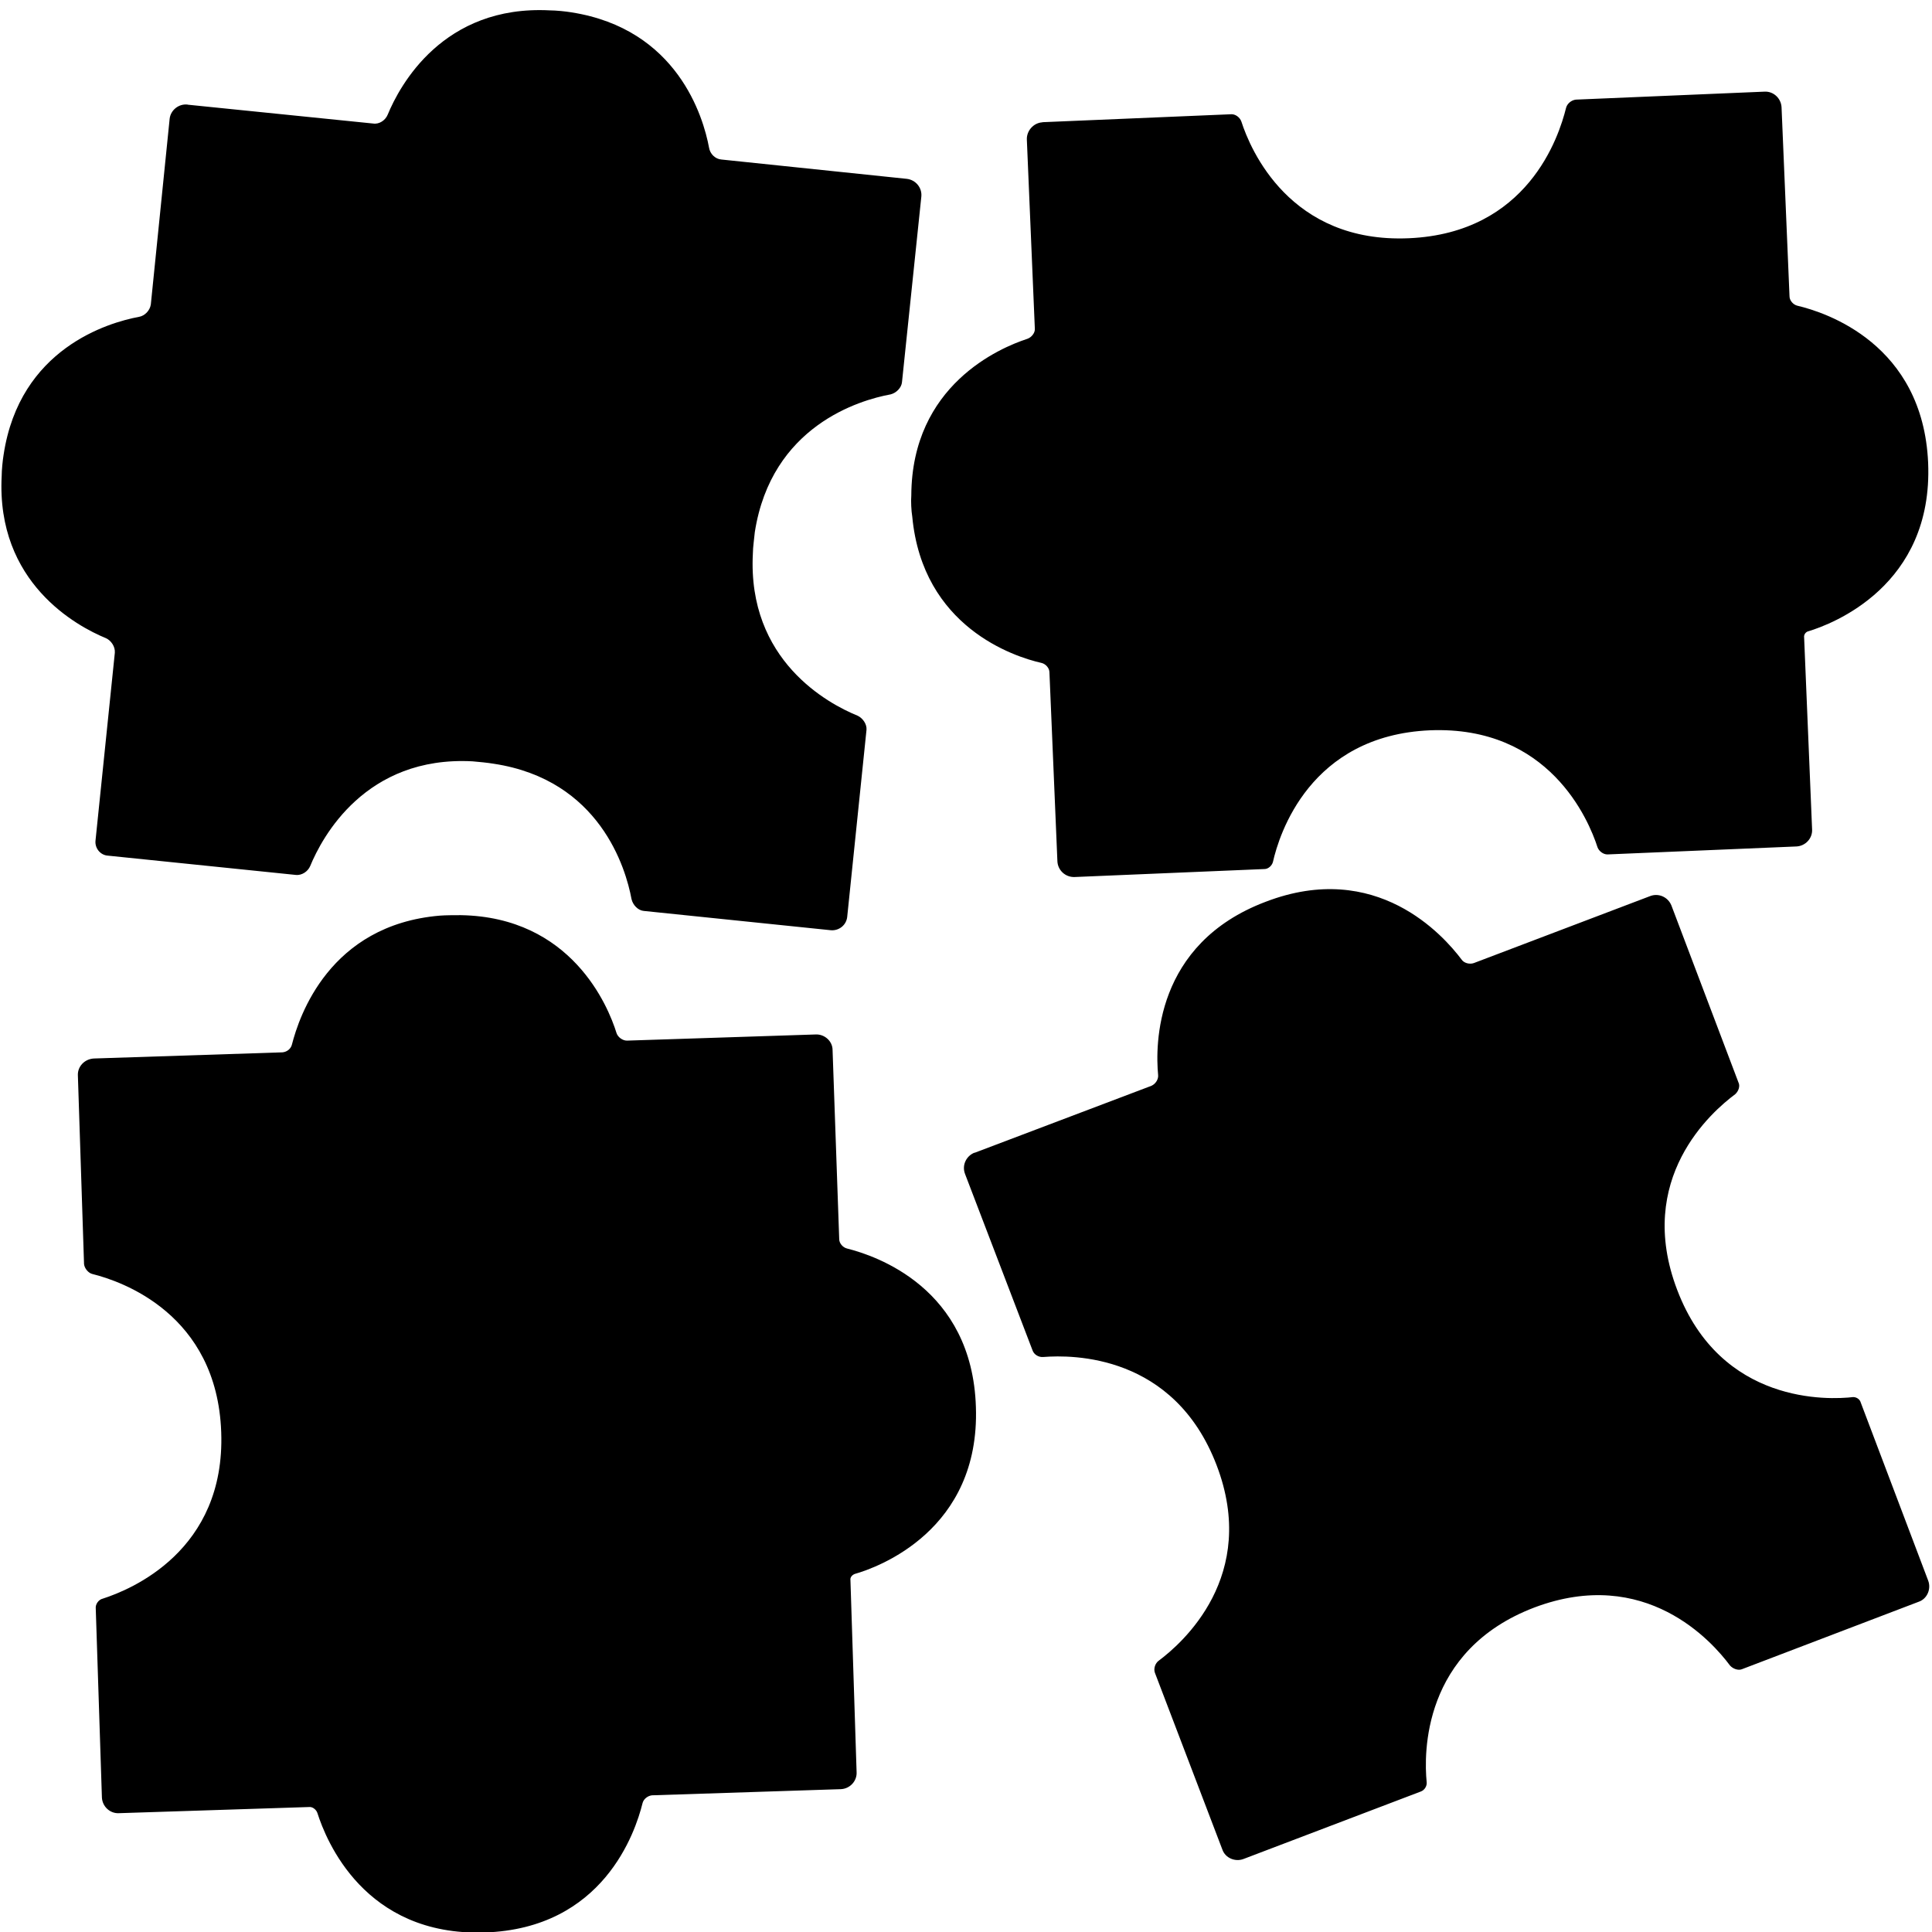
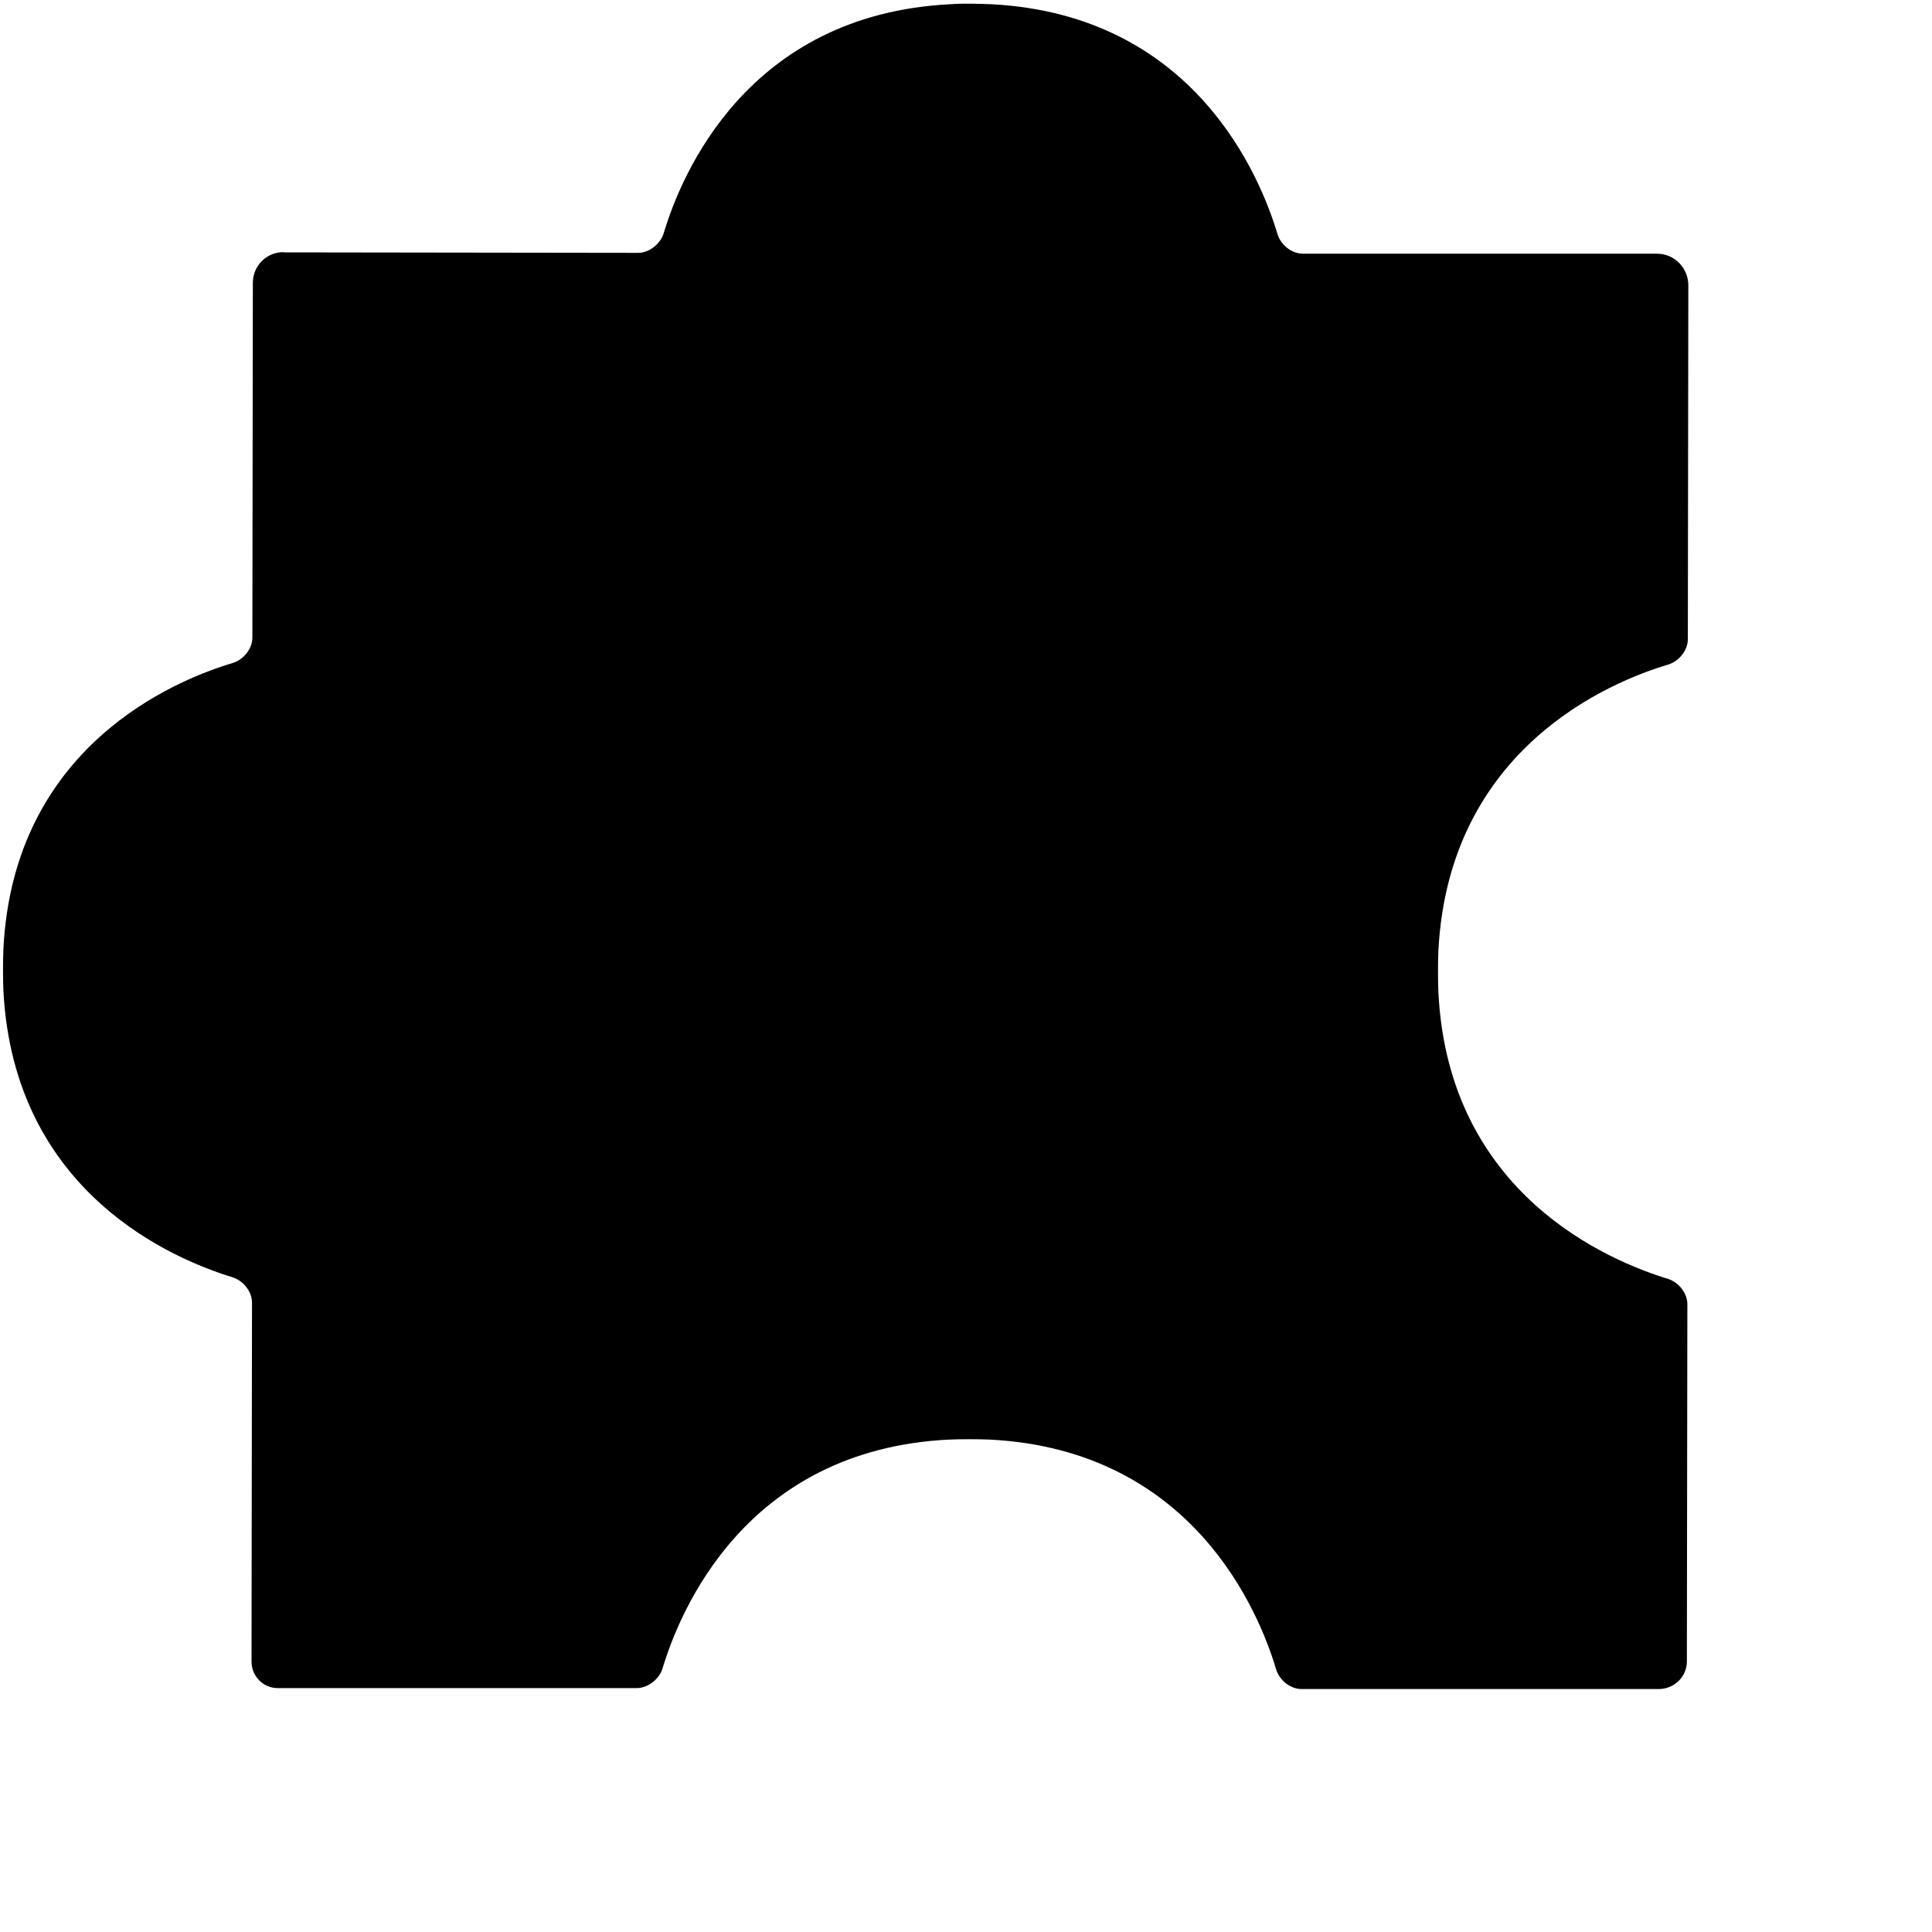
<svg xmlns="http://www.w3.org/2000/svg" height="16px" viewBox="0 0 16 16" width="16px">
-   <path d="m 8.633 1.012 l 1.566 -0.066 c 0.035 0 0.07 0.027 0.082 0.062 c 0.074 0.23 0.402 1.008 1.387 0.965 c 0.984 -0.043 1.242 -0.84 1.301 -1.078 c 0.008 -0.035 0.043 -0.066 0.082 -0.07 l 1.562 -0.066 c 0.074 -0.004 0.137 0.055 0.141 0.129 l 0.066 1.566 c 0 0.035 0.031 0.07 0.066 0.078 c 0.234 0.055 1.039 0.316 1.082 1.301 c 0.043 1.02 -0.797 1.336 -0.992 1.395 c -0.02 0.004 -0.039 0.027 -0.035 0.051 l 0.066 1.59 c 0.004 0.074 -0.055 0.137 -0.129 0.141 l -1.566 0.066 c -0.035 0 -0.07 -0.027 -0.082 -0.059 c -0.074 -0.23 -0.402 -1.008 -1.387 -0.969 c -0.996 0.043 -1.25 0.863 -1.301 1.09 c -0.008 0.031 -0.039 0.059 -0.07 0.059 l -1.57 0.066 c -0.078 0.004 -0.141 -0.055 -0.145 -0.129 l -0.066 -1.566 c 0 -0.035 -0.031 -0.07 -0.066 -0.078 c -0.227 -0.051 -0.984 -0.297 -1.07 -1.211 c -0.008 -0.047 -0.012 -0.129 -0.008 -0.176 c 0.004 -0.914 0.734 -1.223 0.961 -1.297 c 0.035 -0.012 0.066 -0.051 0.062 -0.086 l -0.066 -1.562 c -0.004 -0.074 0.055 -0.141 0.129 -0.145 z m -7.078 -0.145 l 1.535 0.156 c 0.051 0.008 0.102 -0.027 0.121 -0.074 c 0.098 -0.238 0.457 -0.91 1.344 -0.863 c 0.047 0 0.129 0.008 0.176 0.016 c 0.879 0.137 1.094 0.867 1.141 1.121 c 0.008 0.051 0.051 0.094 0.102 0.098 l 1.535 0.16 c 0.074 0.008 0.129 0.074 0.121 0.148 l -0.16 1.535 c -0.004 0.047 -0.047 0.09 -0.094 0.102 c -0.258 0.047 -0.988 0.262 -1.125 1.141 c -0.004 0.047 -0.016 0.125 -0.016 0.176 c -0.047 0.887 0.625 1.246 0.867 1.344 c 0.043 0.02 0.078 0.07 0.074 0.117 l -0.16 1.551 c -0.008 0.066 -0.066 0.113 -0.133 0.109 l -1.551 -0.16 c -0.047 -0.004 -0.09 -0.047 -0.102 -0.098 c -0.047 -0.254 -0.262 -0.988 -1.141 -1.121 c -0.047 -0.008 -0.125 -0.016 -0.176 -0.02 c -0.887 -0.047 -1.246 0.629 -1.344 0.867 c -0.02 0.047 -0.07 0.078 -0.117 0.074 l -1.559 -0.16 c -0.062 -0.004 -0.109 -0.062 -0.102 -0.125 l 0.16 -1.555 c 0.004 -0.051 -0.031 -0.102 -0.074 -0.121 c -0.238 -0.098 -0.91 -0.457 -0.863 -1.344 c 0 -0.047 0.008 -0.129 0.016 -0.176 c 0.133 -0.879 0.867 -1.094 1.121 -1.141 c 0.047 -0.008 0.09 -0.051 0.098 -0.102 l 0.156 -1.539 c 0.008 -0.07 0.074 -0.125 0.148 -0.117 z m 6.516 8.68 l 1.465 -0.555 c 0.035 -0.016 0.059 -0.055 0.055 -0.09 c -0.023 -0.242 -0.031 -1.086 0.891 -1.434 c 0.918 -0.352 1.473 0.281 1.621 0.477 c 0.02 0.031 0.066 0.043 0.102 0.031 l 1.461 -0.555 c 0.07 -0.027 0.148 0.008 0.176 0.078 l 0.555 1.465 c 0.016 0.031 0 0.074 -0.027 0.098 c -0.195 0.145 -0.832 0.699 -0.48 1.621 c 0.363 0.953 1.258 0.91 1.457 0.887 c 0.023 0 0.047 0.012 0.059 0.035 l 0.562 1.484 c 0.027 0.07 -0.008 0.152 -0.078 0.176 l -1.465 0.559 c -0.031 0.012 -0.074 -0.004 -0.098 -0.031 c -0.145 -0.195 -0.699 -0.828 -1.621 -0.48 c -0.93 0.355 -0.914 1.215 -0.891 1.445 c 0.004 0.031 -0.016 0.066 -0.047 0.078 l -1.469 0.559 c -0.07 0.027 -0.152 -0.008 -0.176 -0.078 l -0.559 -1.465 c -0.012 -0.035 0.004 -0.078 0.031 -0.098 c 0.195 -0.145 0.832 -0.703 0.48 -1.621 c -0.352 -0.918 -1.191 -0.914 -1.434 -0.895 c -0.039 0.004 -0.078 -0.02 -0.09 -0.055 l -0.559 -1.461 c -0.027 -0.07 0.008 -0.148 0.078 -0.176 z m -7.293 -0.781 l 1.562 -0.051 c 0.039 -0.004 0.07 -0.031 0.078 -0.066 c 0.059 -0.23 0.309 -0.988 1.223 -1.066 c 0.047 -0.004 0.129 -0.004 0.176 -0.004 c 0.914 0.016 1.219 0.75 1.289 0.977 c 0.012 0.035 0.051 0.062 0.086 0.062 l 1.562 -0.051 c 0.074 -0.004 0.141 0.055 0.141 0.129 l 0.055 1.566 c 0 0.035 0.031 0.07 0.066 0.078 c 0.234 0.059 1.035 0.324 1.066 1.312 c 0.035 1.02 -0.809 1.328 -1.004 1.383 c -0.02 0.008 -0.039 0.027 -0.035 0.051 l 0.051 1.59 c 0.004 0.074 -0.055 0.137 -0.129 0.141 l -1.566 0.051 c -0.035 0.004 -0.07 0.031 -0.078 0.066 c -0.059 0.238 -0.324 1.039 -1.309 1.07 c -0.996 0.031 -1.312 -0.766 -1.383 -0.988 c -0.008 -0.027 -0.039 -0.055 -0.07 -0.051 l -1.574 0.051 c -0.074 0.004 -0.137 -0.055 -0.141 -0.129 l -0.051 -1.566 c -0.004 -0.035 0.023 -0.074 0.059 -0.082 c 0.23 -0.074 1.016 -0.395 0.98 -1.379 c -0.035 -0.98 -0.828 -1.25 -1.066 -1.309 c -0.035 -0.008 -0.066 -0.047 -0.07 -0.082 l -0.051 -1.562 c -0.004 -0.074 0.055 -0.137 0.133 -0.141 z m 0 0" fill-rule="evenodd" />
+   <filter id="a" height="100%" width="100%" x="0%" y="0%">
+     <feColorMatrix color-interpolation-filters="sRGB" values="0 0 0 0 1 0 0 0 0 1 0 0 0 0 1 0 0 0 1 0" />
+   </filter>
+   <mask id="b">
+     <g filter="url(#a)">
+       <rect fill-opacity="0.421" height="19.2" width="19.2" x="-1.6" y="-1.6" />
+     </g>
+   </mask>
+   <linearGradient id="c" gradientTransform="matrix(0.772337 -0.387259 0.387259 0.772337 38.51457 -0.675262)" gradientUnits="userSpaceOnUse" x1="25.248" x2="-36.465" y1="42.92" y2="164.039">
+     <stop offset="0" stop-color="#ffffff" stop-opacity="0" />
+     <stop offset="1" stop-color="#a5a5a5" stop-opacity="0.706" />
+   </linearGradient>
+   <clipPath id="d">
+     <rect height="152" width="192" />
+   </clipPath>
+   <path d="m -24.239 42.572 l 20.311 10.209 c 0.641 0.326 1.528 0.129 2.02 -0.398 c 2.622 -2.777 11.074 -10.162 23.019 -4.885 c 0.659 0.29 1.706 0.815 2.33 1.173 c 11.362 6.441 10.482 17.627 9.811 21.387 c -0.124 0.712 0.245 1.539 0.888 1.861 l 20.279 10.193 c 0.986 0.494 1.385 1.696 0.891 2.682 l -10.193 20.279 c -0.324 0.647 -1.152 1.016 -1.861 0.888 c -3.762 -0.667 -14.948 -1.547 -21.389 9.815 c -0.355 0.626 -0.881 1.667 -1.171 2.326 c -5.275 11.952 2.106 20.402 4.889 23.021 c 0.521 0.494 0.72 1.378 0.396 2.024 l -10.28 20.452 c -0.45 0.887 -1.532 1.25 -2.419 0.8 l -20.456 -10.282 c -0.643 -0.322 -1.016 -1.152 -0.89 -1.857 c 0.671 -3.76 1.554 -14.95 -9.809 -21.391 c -0.626 -0.355 -1.673 -0.879 -2.332 -1.169 c -11.946 -5.277 -20.402 2.106 -23.019 4.885 c -0.492 0.527 -1.378 0.72 -2.02 0.398 l -20.566 -10.337 c -0.829 -0.415 -1.163 -1.423 -0.748 -2.251 l 10.337 -20.566 c 0.324 -0.647 0.129 -1.528 -0.396 -2.024 c -2.769 -2.617 -10.111 -11.053 -4.857 -23.005 c 0.29 -0.659 0.813 -1.702 1.169 -2.332 c 6.42 -11.372 17.601 -10.49 21.363 -9.823 c 0.706 0.126 1.533 -0.243 1.857 -0.89 l 10.207 -20.307 c 0.49 -0.968 1.67 -1.363 2.64 -0.877 z m 0 0" fill="none" stroke="#a4a4a4" stroke-width="13.732" transform="matrix(0.772337 -0.387259 0.387259 0.772337 -129.4648 -11.35281)" />
+   <path d="m 2.348 2.09 l 2.938 0.004 c 0.09 0 0.184 -0.074 0.211 -0.164 c 0.141 -0.473 0.688 -1.812 2.375 -1.895 c 0.09 -0.008 0.242 -0.004 0.336 0 c 1.684 0.086 2.23 1.43 2.371 1.902 c 0.027 0.09 0.117 0.164 0.211 0.164 h 2.934 c 0.141 0 0.258 0.117 0.258 0.262 l -0.004 2.93 c 0 0.094 -0.074 0.184 -0.164 0.211 c -0.473 0.141 -1.816 0.688 -1.902 2.371 c -0.004 0.094 -0.004 0.246 0 0.34 c 0.082 1.684 1.426 2.23 1.898 2.375 c 0.09 0.027 0.164 0.117 0.164 0.211 l -0.004 2.957 c 0 0.129 -0.105 0.23 -0.234 0.23 h -2.957 c -0.094 0 -0.184 -0.074 -0.211 -0.164 c -0.141 -0.473 -0.688 -1.816 -2.371 -1.902 c -0.094 -0.004 -0.246 -0.004 -0.336 0 c -1.688 0.082 -2.234 1.426 -2.375 1.898 c -0.027 0.086 -0.121 0.16 -0.211 0.16 h -2.977 c -0.117 0 -0.215 -0.098 -0.215 -0.219 l 0.004 -2.973 c 0 -0.094 -0.074 -0.184 -0.164 -0.211 c -0.473 -0.145 -1.809 -0.691 -1.895 -2.375 c -0.004 -0.094 -0.004 -0.246 0 -0.34 c 0.082 -1.684 1.426 -2.23 1.898 -2.371 c 0.09 -0.027 0.164 -0.117 0.164 -0.211 l 0.004 -2.938 c 0 -0.141 0.113 -0.254 0.254 -0.254 z m 0 0" fill-rule="evenodd" />
+   <g mask="url(#b)">
+     <g clip-path="url(#d)" transform="matrix(1 0 0 1 -168 -16)">
+       <path d="m 72.922 21.906 c -7.172 0.352 -12.625 3.664 -15.926 7.32 c -2.07 2.293 -3.242 4.488 -4.102 6.449 l -16.609 -0.016 c -1.035 0 -2.027 0.219 -2.938 0.609 c -2.73 1.172 -4.695 3.906 -4.699 7.012 l -0.016 16.609 c -1.965 0.855 -4.16 2.027 -6.457 4.094 c -3.66 3.293 -6.973 8.746 -7.324 15.918 c -0.047 0.945 -0.047 1.906 0 2.844 c 0.363 7.164 3.66 12.613 7.305 15.91 c 2.289 2.07 4.477 3.246 6.434 4.105 l -0.016 16.863 c -0.004 4.004 3.367 7.383 7.375 7.387 l 19.887 0.02 c 3.77 0.004 6.117 -2.047 7.098 -5.32 c 0.309 -1.039 1.199 -3.289 2.789 -5.051 c 1.59 -1.762 3.605 -3.215 7.703 -3.414 c 0.301 -0.016 1.359 -0.016 1.66 0 c 4.098 0.211 6.109 1.668 7.695 3.434 c 1.586 1.762 2.473 4.012 2.781 5.051 c 0.973 3.277 3.32 5.332 7.09 5.336 l 19.777 0.02 c 4.062 0.004 7.492 -3.414 7.496 -7.48 l 0.02 -19.781 c 0.004 -3.766 -2.047 -6.113 -5.32 -7.094 c -1.043 -0.312 -3.289 -1.203 -5.051 -2.793 s -3.215 -3.605 -3.414 -7.703 c -0.016 -0.301 -0.016 -1.359 0 -1.66 c 0.211 -4.098 1.668 -6.109 3.434 -7.695 c 1.762 -1.586 4.012 -2.473 5.055 -2.781 c 3.277 -0.973 5.328 -3.316 5.332 -7.086 l 0.02 -19.605 c 0.004 -4.16 -3.492 -7.664 -7.652 -7.668 l -16.574 -0.02 c -0.855 -1.965 -2.023 -4.16 -4.09 -6.461 c -3.293 -3.66 -8.742 -6.98 -15.914 -7.348 c -0.941 -0.047 -1.906 -0.051 -2.848 -0.004 z m 0 0" fill="url(#c)" fill-rule="evenodd" />
+     </g>
+   </g>
</svg>
